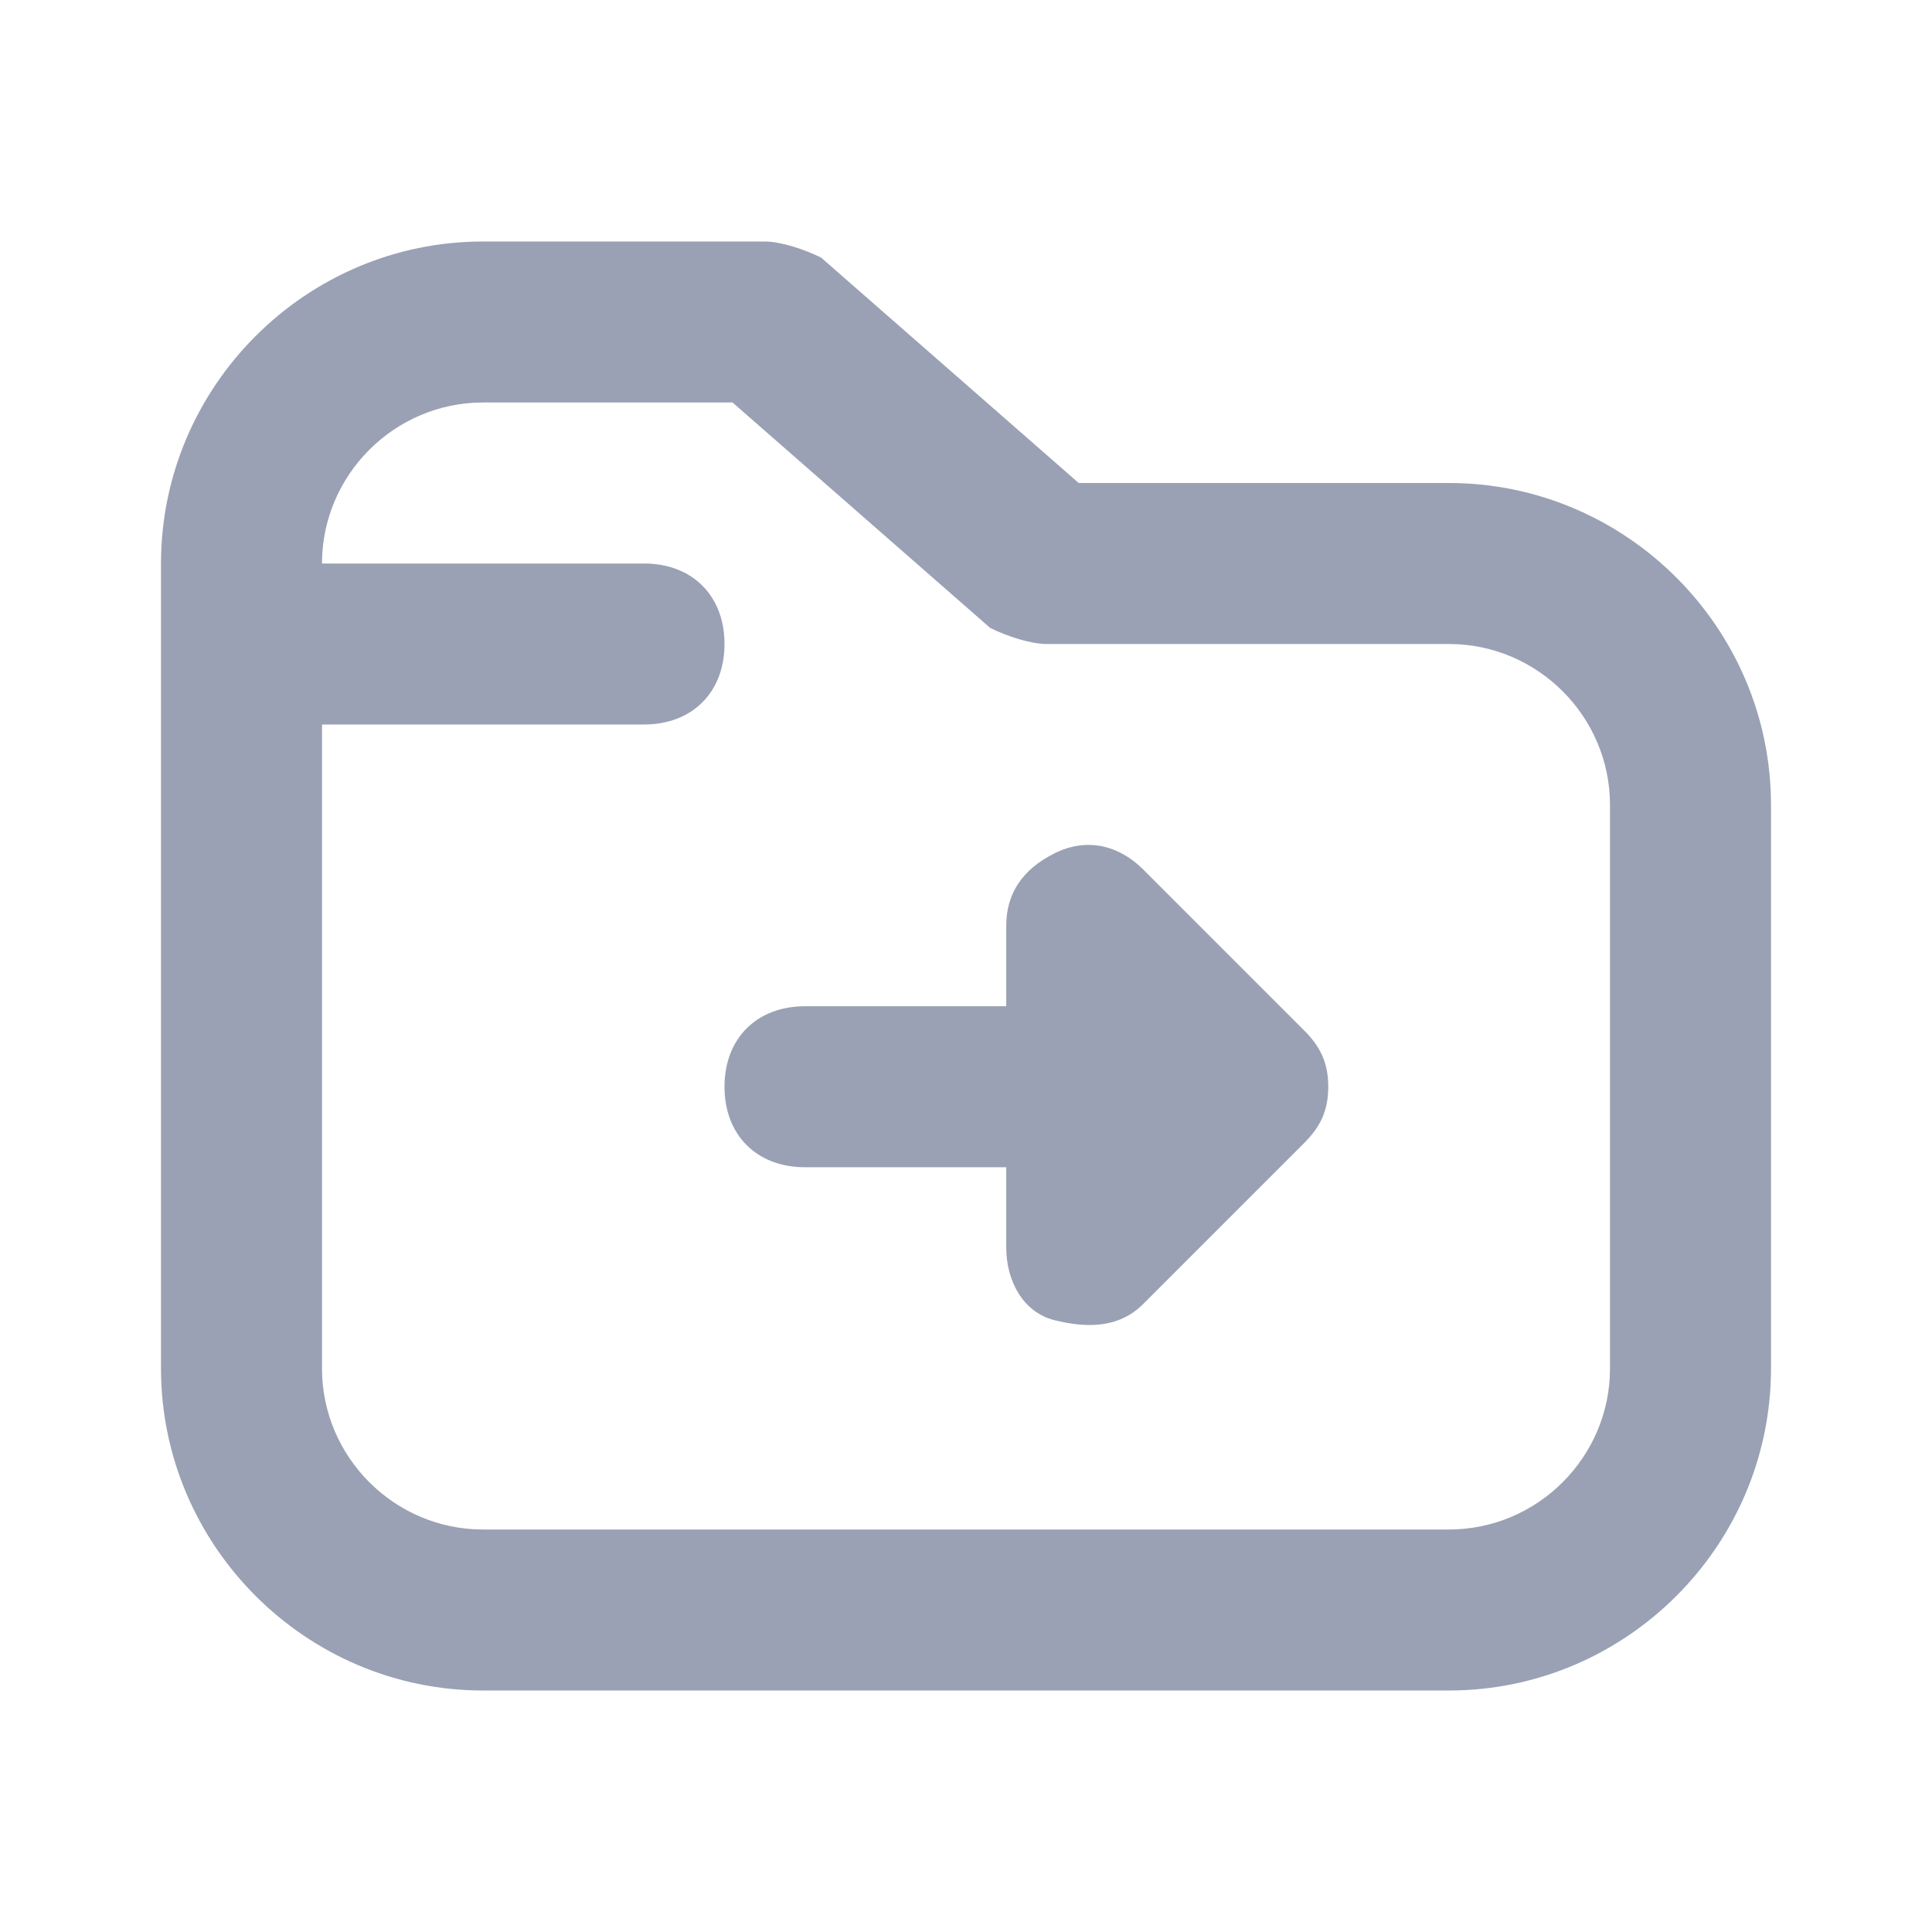
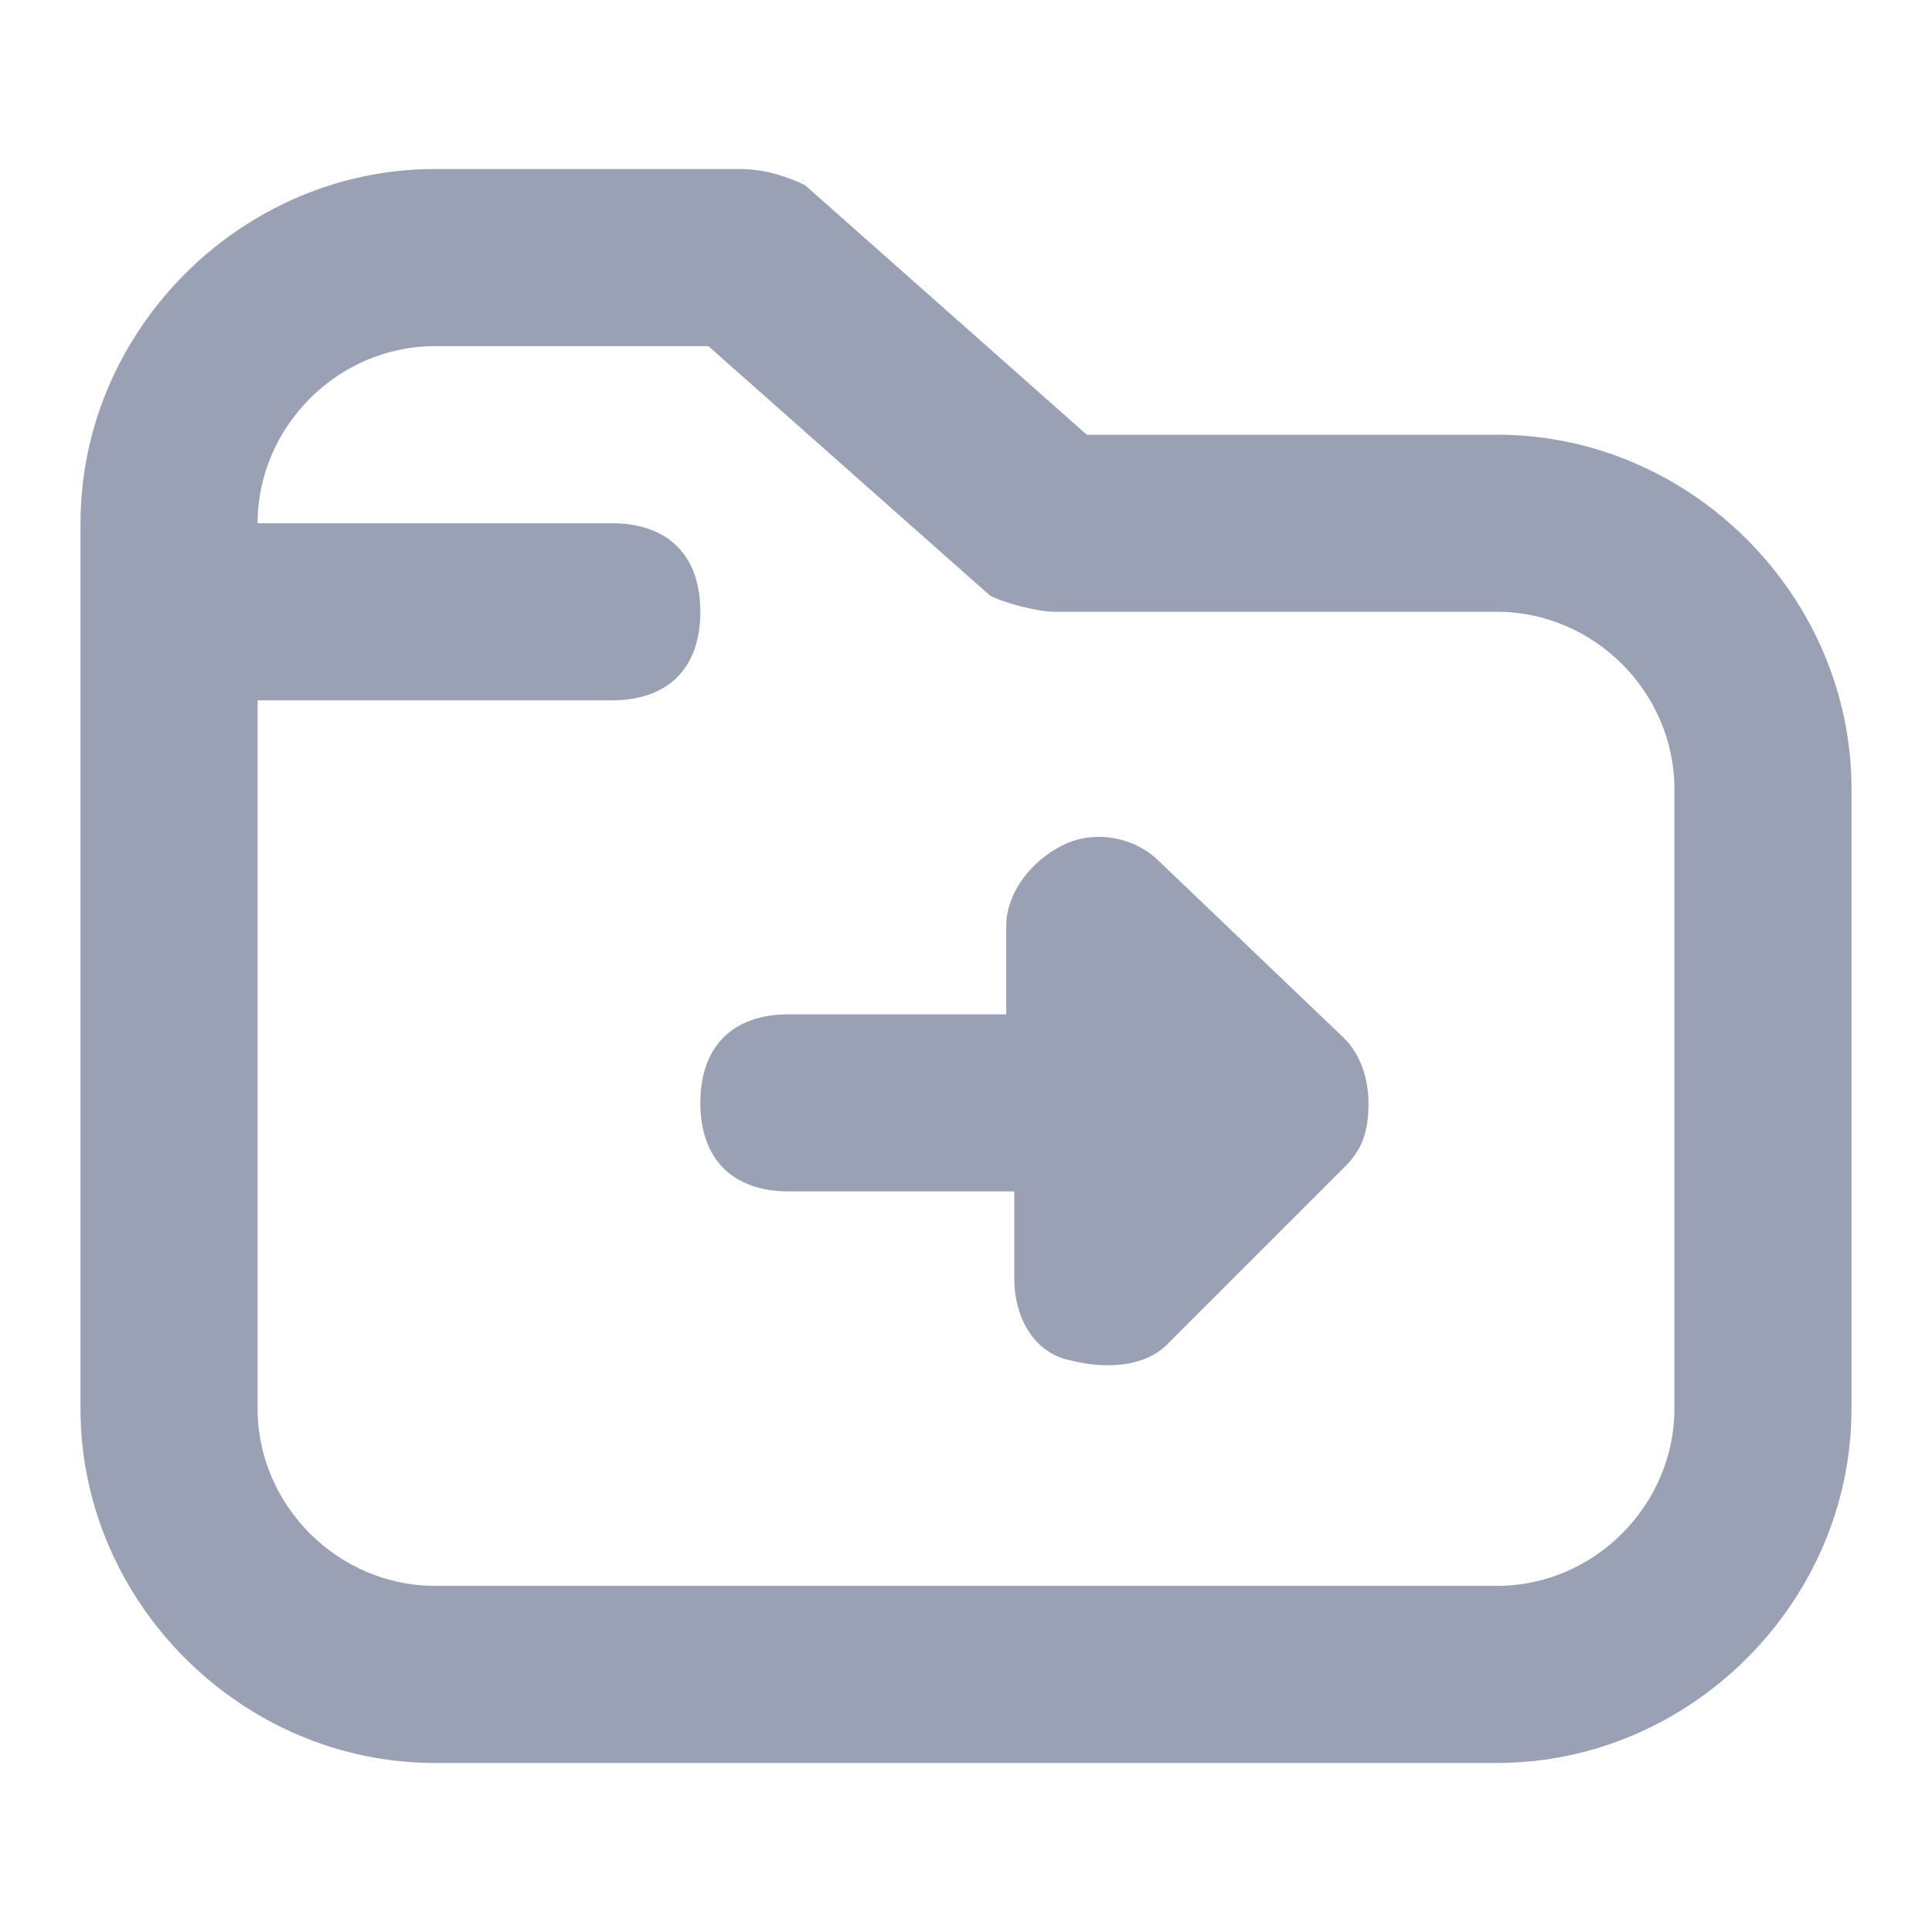
<svg xmlns="http://www.w3.org/2000/svg" version="1.1" id="Layer_1" x="0px" y="0px" viewBox="0 0 24 24" style="enable-background:new 0 0 24 24;" xml:space="preserve">
  <style type="text/css">
	.st0{fill:#9AA1B4;}
</style>
  <g>
-     <path class="st0" d="M18,6h-4.6l-3.2-2.8C10,3.1,9.7,3,9.5,3H6C3.8,3,2,4.8,2,7v10c0,2.2,1.8,4,4,4h12c2.2,0,4-1.8,4-4v-7   C22,7.8,20.2,6,18,6z M20,17c0,1.1-0.9,2-2,2H6c-1.1,0-2-0.9-2-2V9h4c0.6,0,1-0.4,1-1S8.6,7,8,7H4c0-1.1,0.9-2,2-2h3.1l3.2,2.8   C12.5,7.9,12.8,8,13,8h5c1.1,0,2,0.9,2,2V17z" />
-     <path class="st0" d="M14.2,10.8c-0.3-0.3-0.7-0.4-1.1-0.2s-0.6,0.5-0.6,0.9v1H10c-0.6,0-1,0.4-1,1s0.4,1,1,1h2.5v1   c0,0.4,0.2,0.8,0.6,0.9s0.8,0.1,1.1-0.2l2-2c0.2-0.2,0.3-0.4,0.3-0.7s-0.1-0.5-0.3-0.7L14.2,10.8z" />
+     <path class="st0" d="M18.6,5.4h-5.1L10,2.3C9.8,2.2,9.5,2.1,9.2,2.1H5.4C3,2.1,1,4.1,1,6.5v11c0,2.4,2,4.4,4.4,4.4h13.2   c2.4,0,4.4-2,4.4-4.4V9.8C23,7.4,21,5.4,18.6,5.4z M20.8,17.5c0,1.2-1,2.2-2.2,2.2H5.4c-1.2,0-2.2-1-2.2-2.2V8.7h4.4   c0.7,0,1.1-0.4,1.1-1.1S8.3,6.5,7.6,6.5H3.2c0-1.2,1-2.2,2.2-2.2h3.4l3.5,3.1c0.2,0.1,0.6,0.2,0.8,0.2h5.5c1.2,0,2.2,1,2.2,2.2   V17.5z" />
+     <path class="st0" d="M14.4,10.7c-0.3-0.3-0.8-0.4-1.2-0.2c-0.4,0.2-0.7,0.6-0.7,1v1.1H9.8c-0.7,0-1.1,0.4-1.1,1.1   c0,0.7,0.4,1.1,1.1,1.1h2.8v1.1c0,0.4,0.2,0.9,0.7,1c0.4,0.1,0.9,0.1,1.2-0.2l2.2-2.2c0.2-0.2,0.3-0.4,0.3-0.8   c0-0.3-0.1-0.6-0.3-0.8L14.4,10.7z" />
  </g>
</svg>
